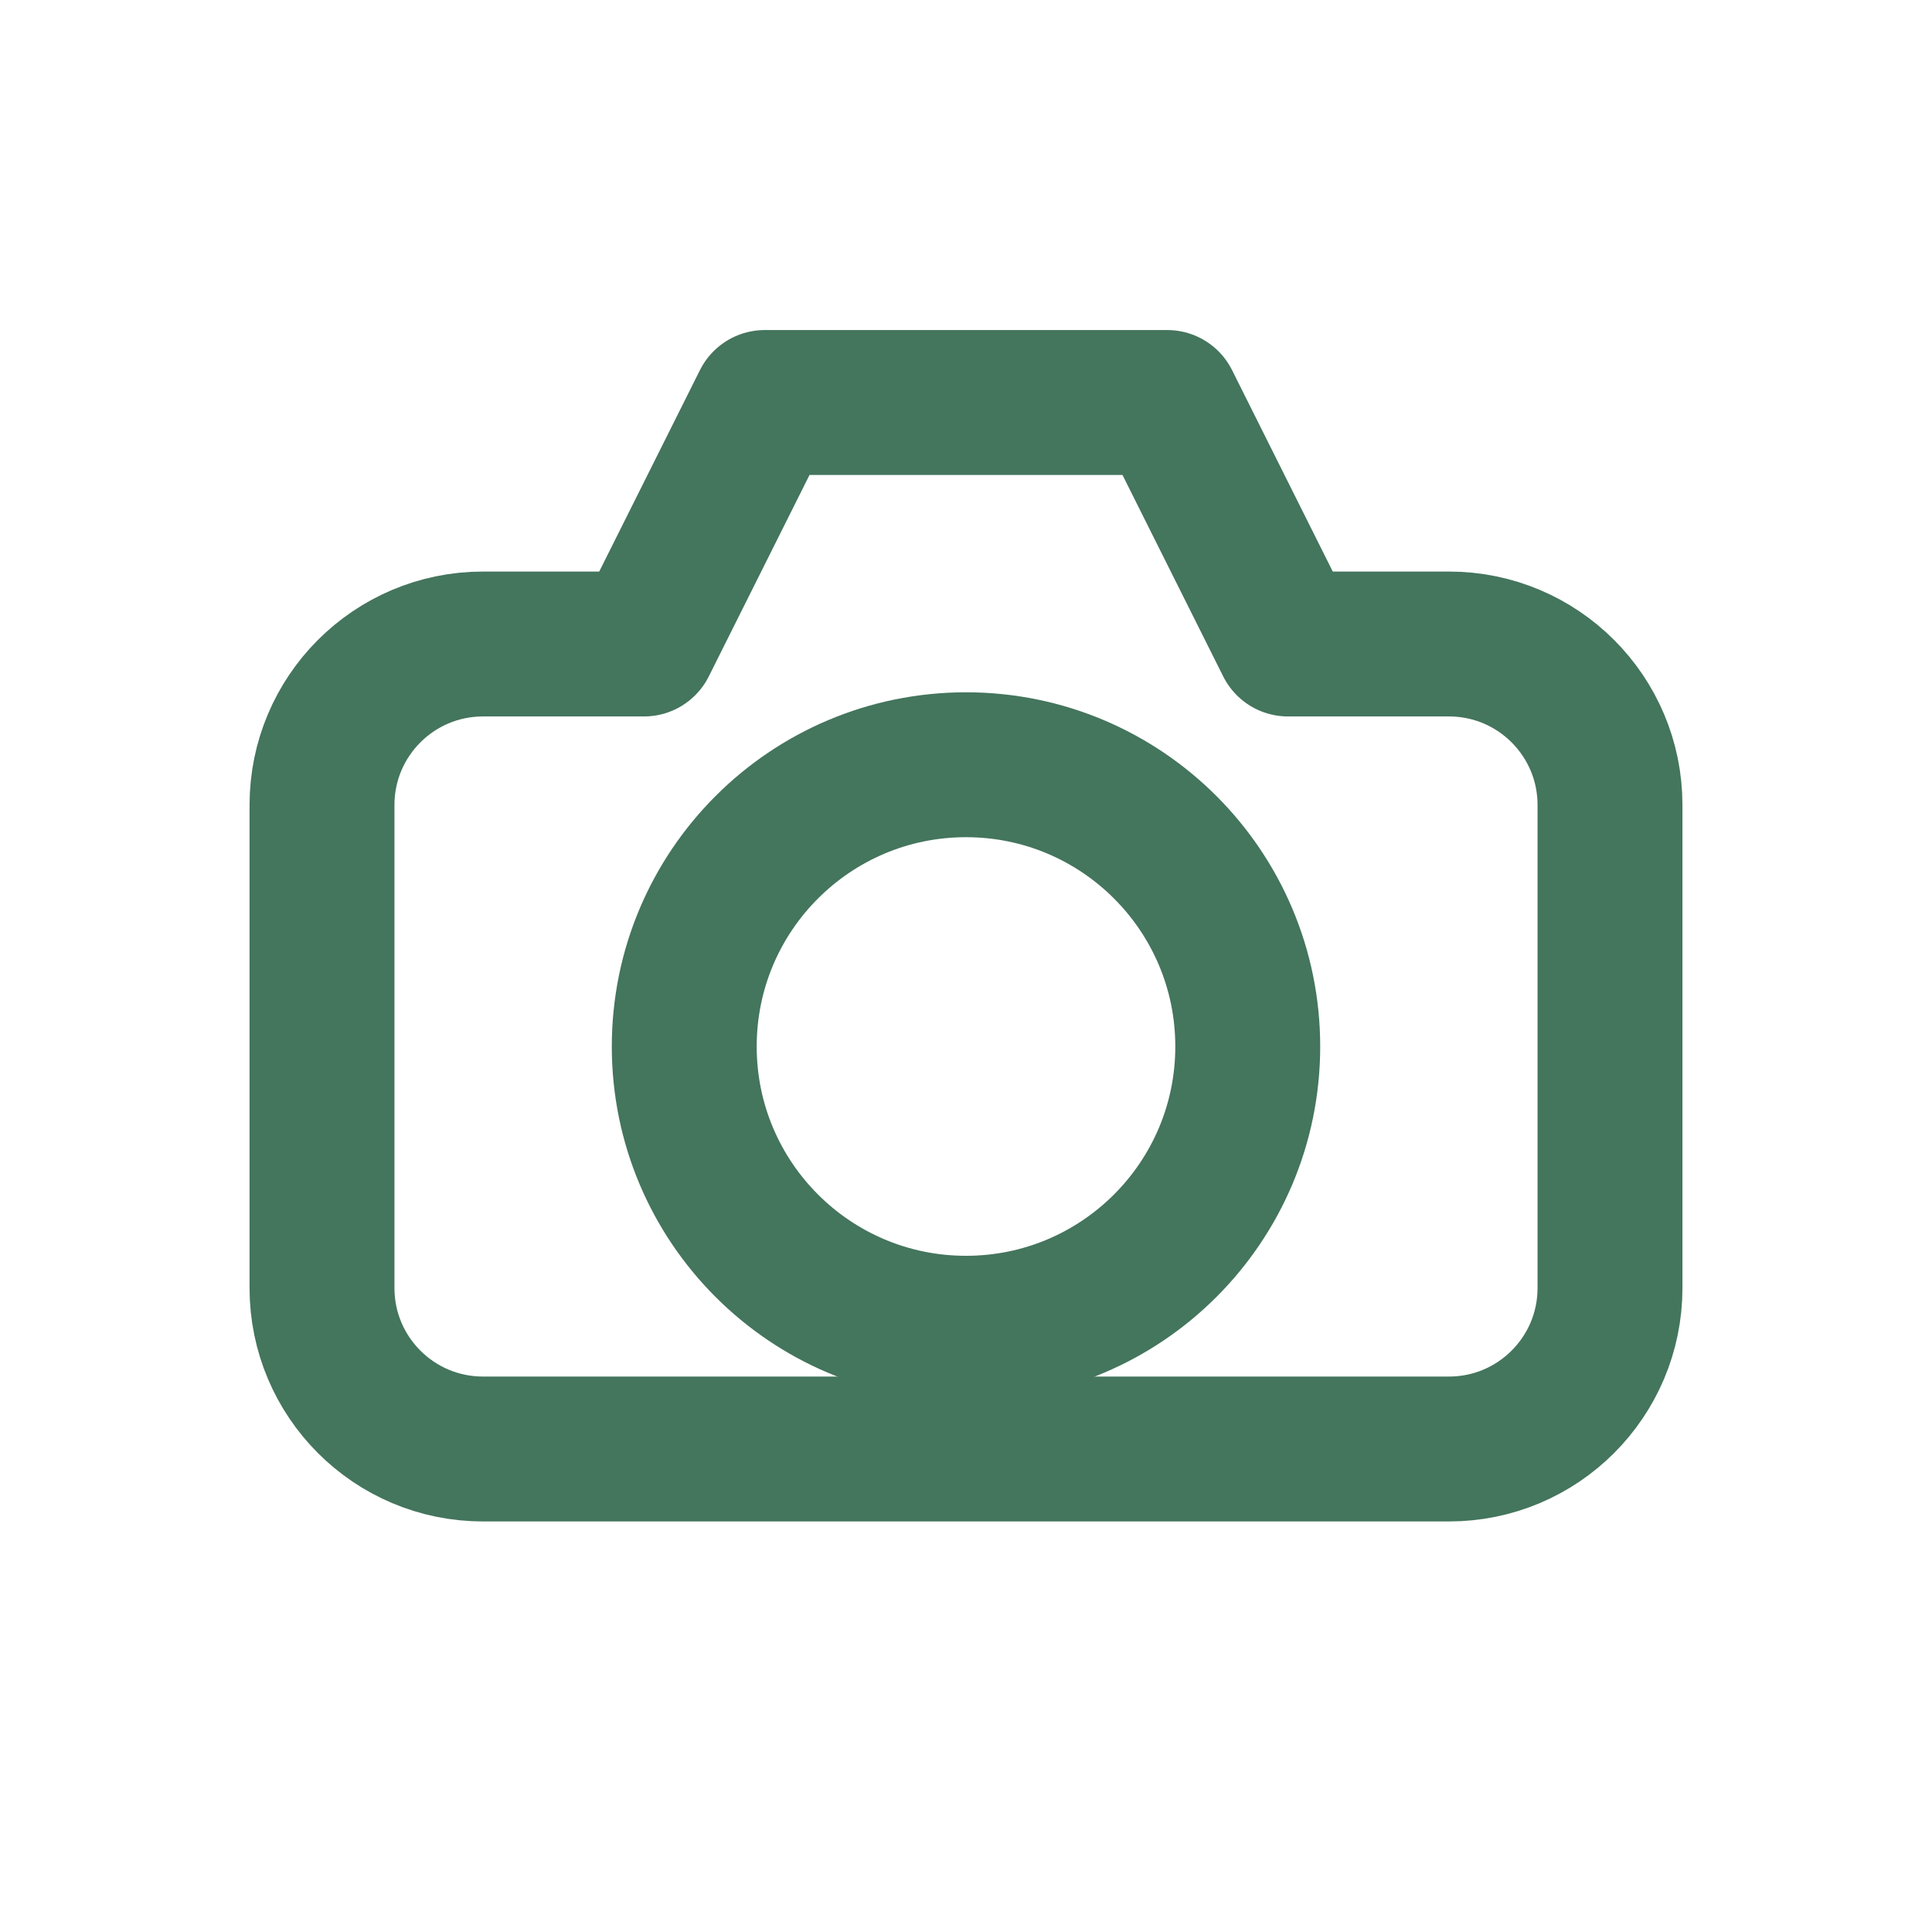
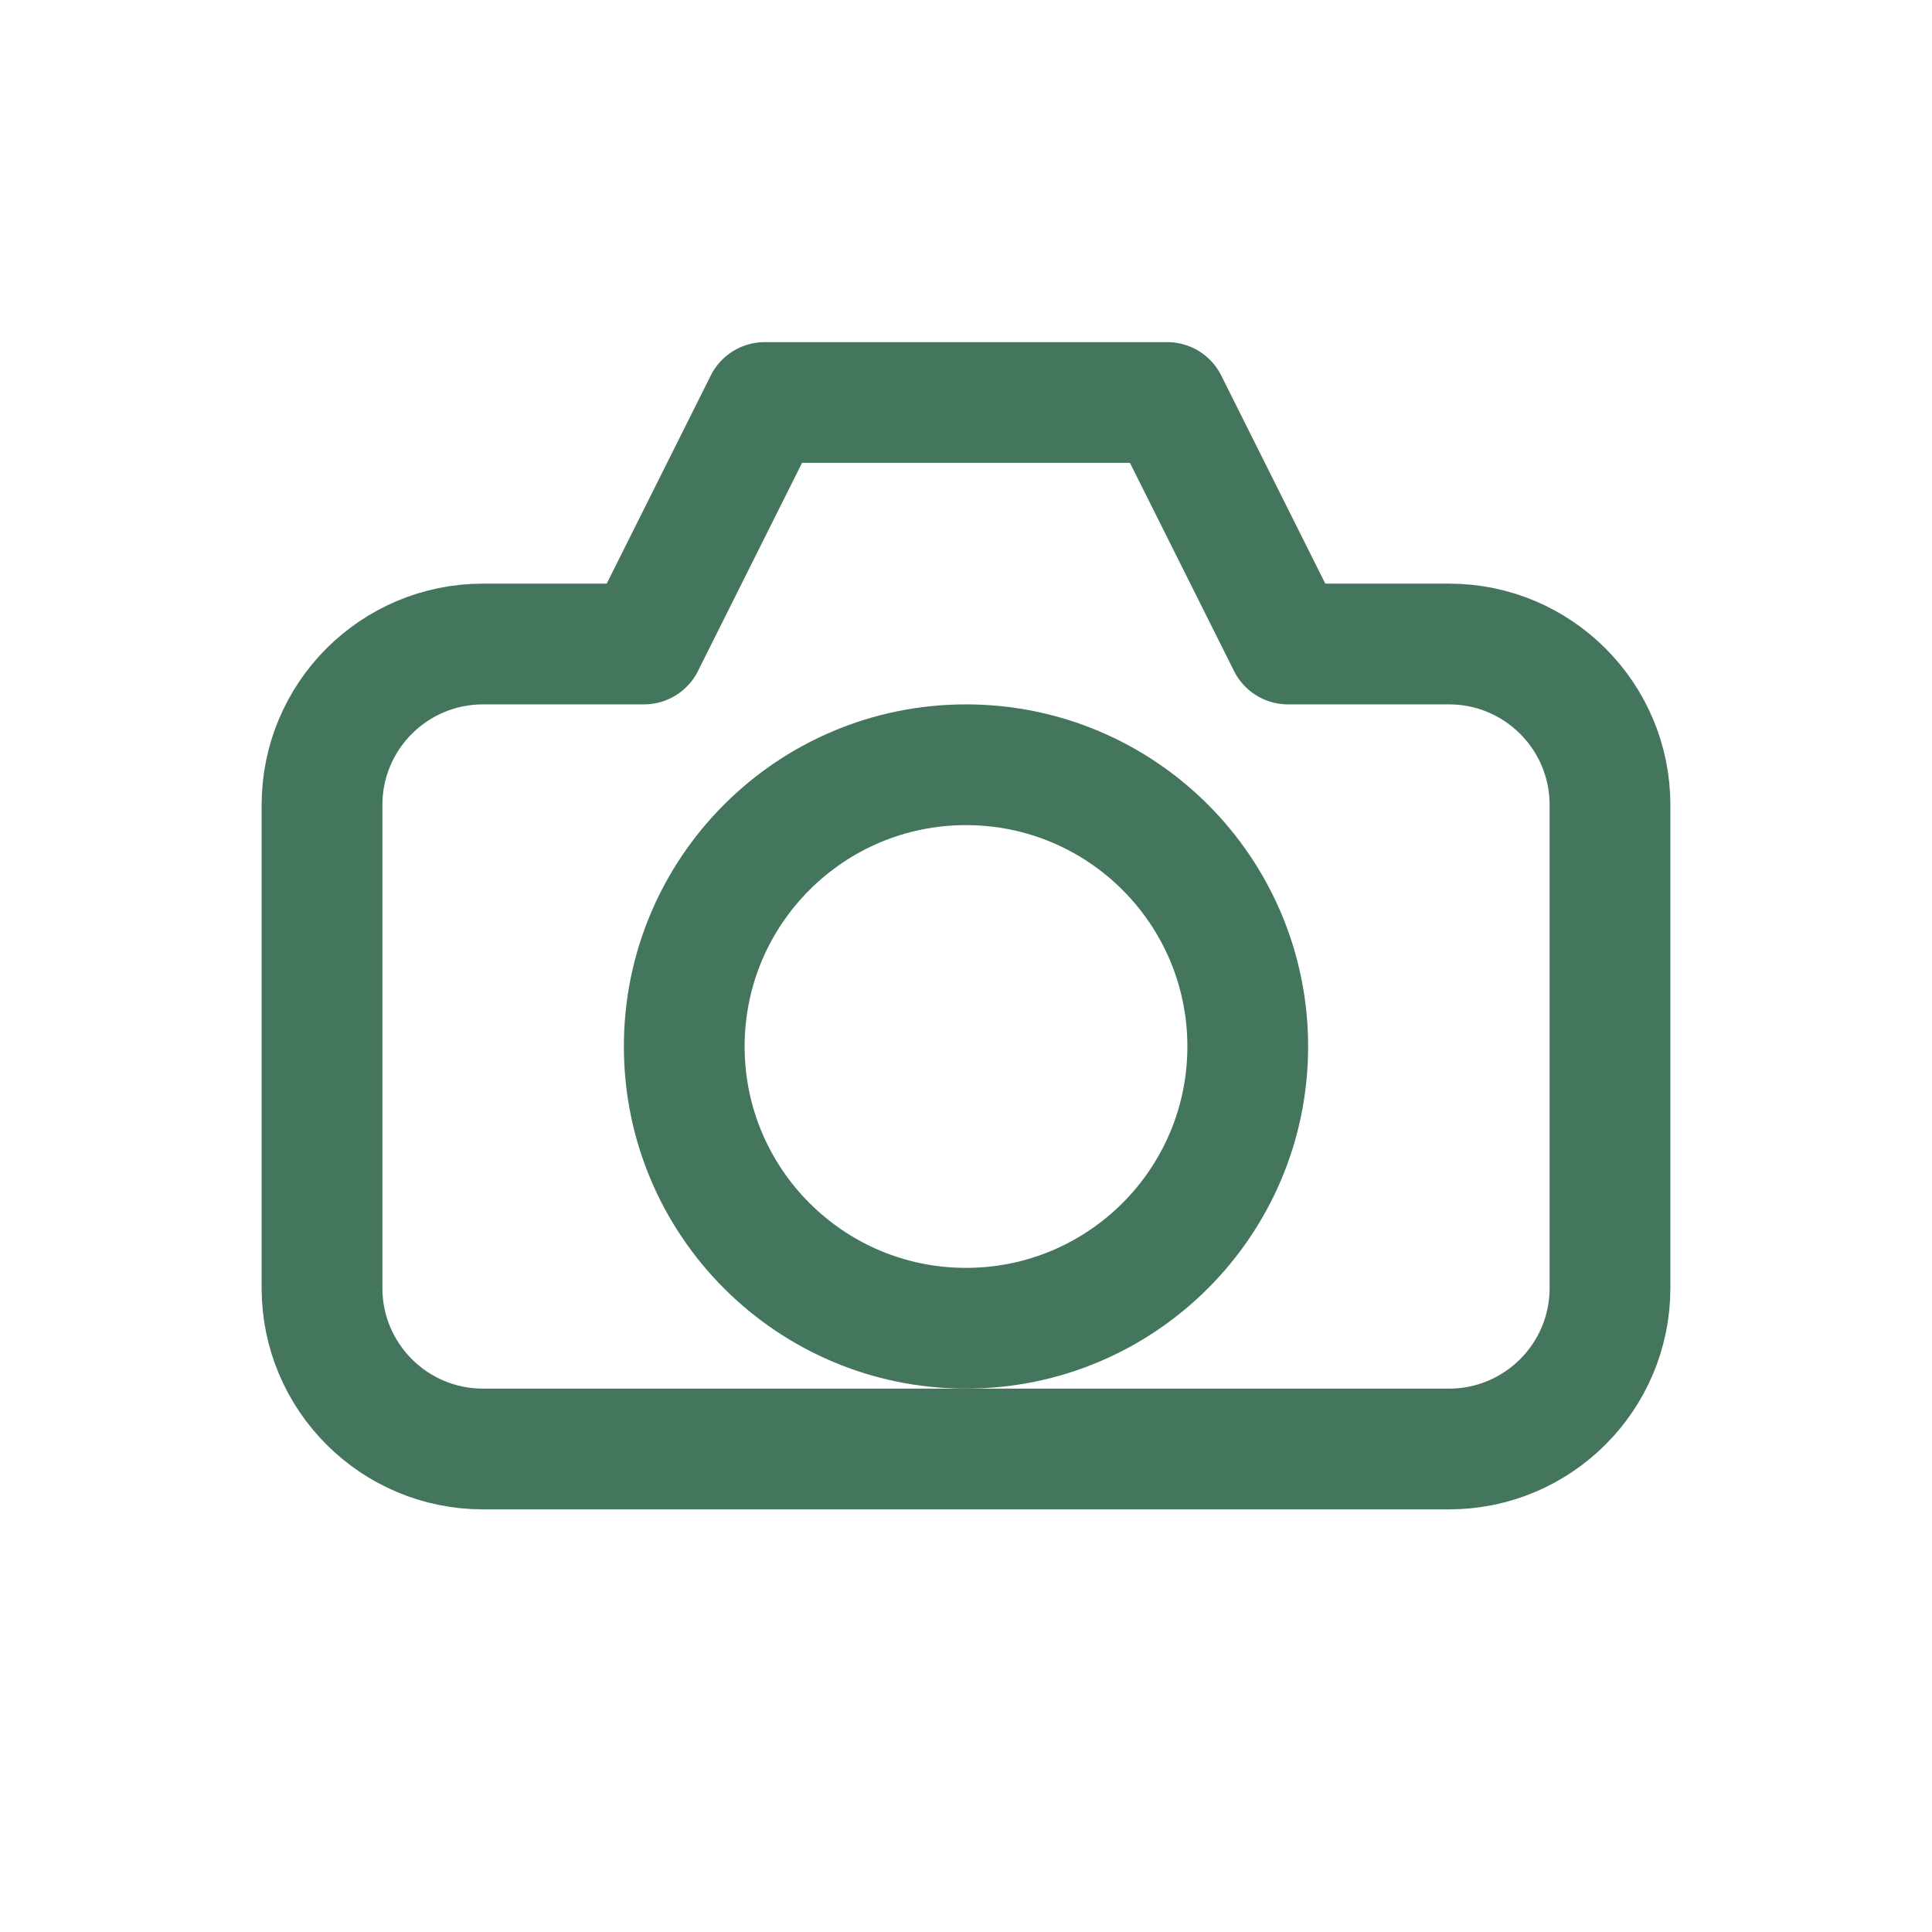
<svg xmlns="http://www.w3.org/2000/svg" viewBox="0 0 24 24" fill="none">
-   <g stroke="#44755d" stroke-width="1.8" stroke-linecap="round" stroke-linejoin="round">
+   <g stroke="#44755d" stroke-width="1.5" stroke-linecap="round" stroke-linejoin="round">
    <path d="M6 8h2l1.5-3h5L16 8h2a2 2 0 0 1 2 2v6a2 2 0 0 1-2 2H6a2 2 0 0 1-2-2v-6a2 2 0 0 1 2-2z" />
    <circle cx="12" cy="13" r="3.5" />
  </g>
</svg>
